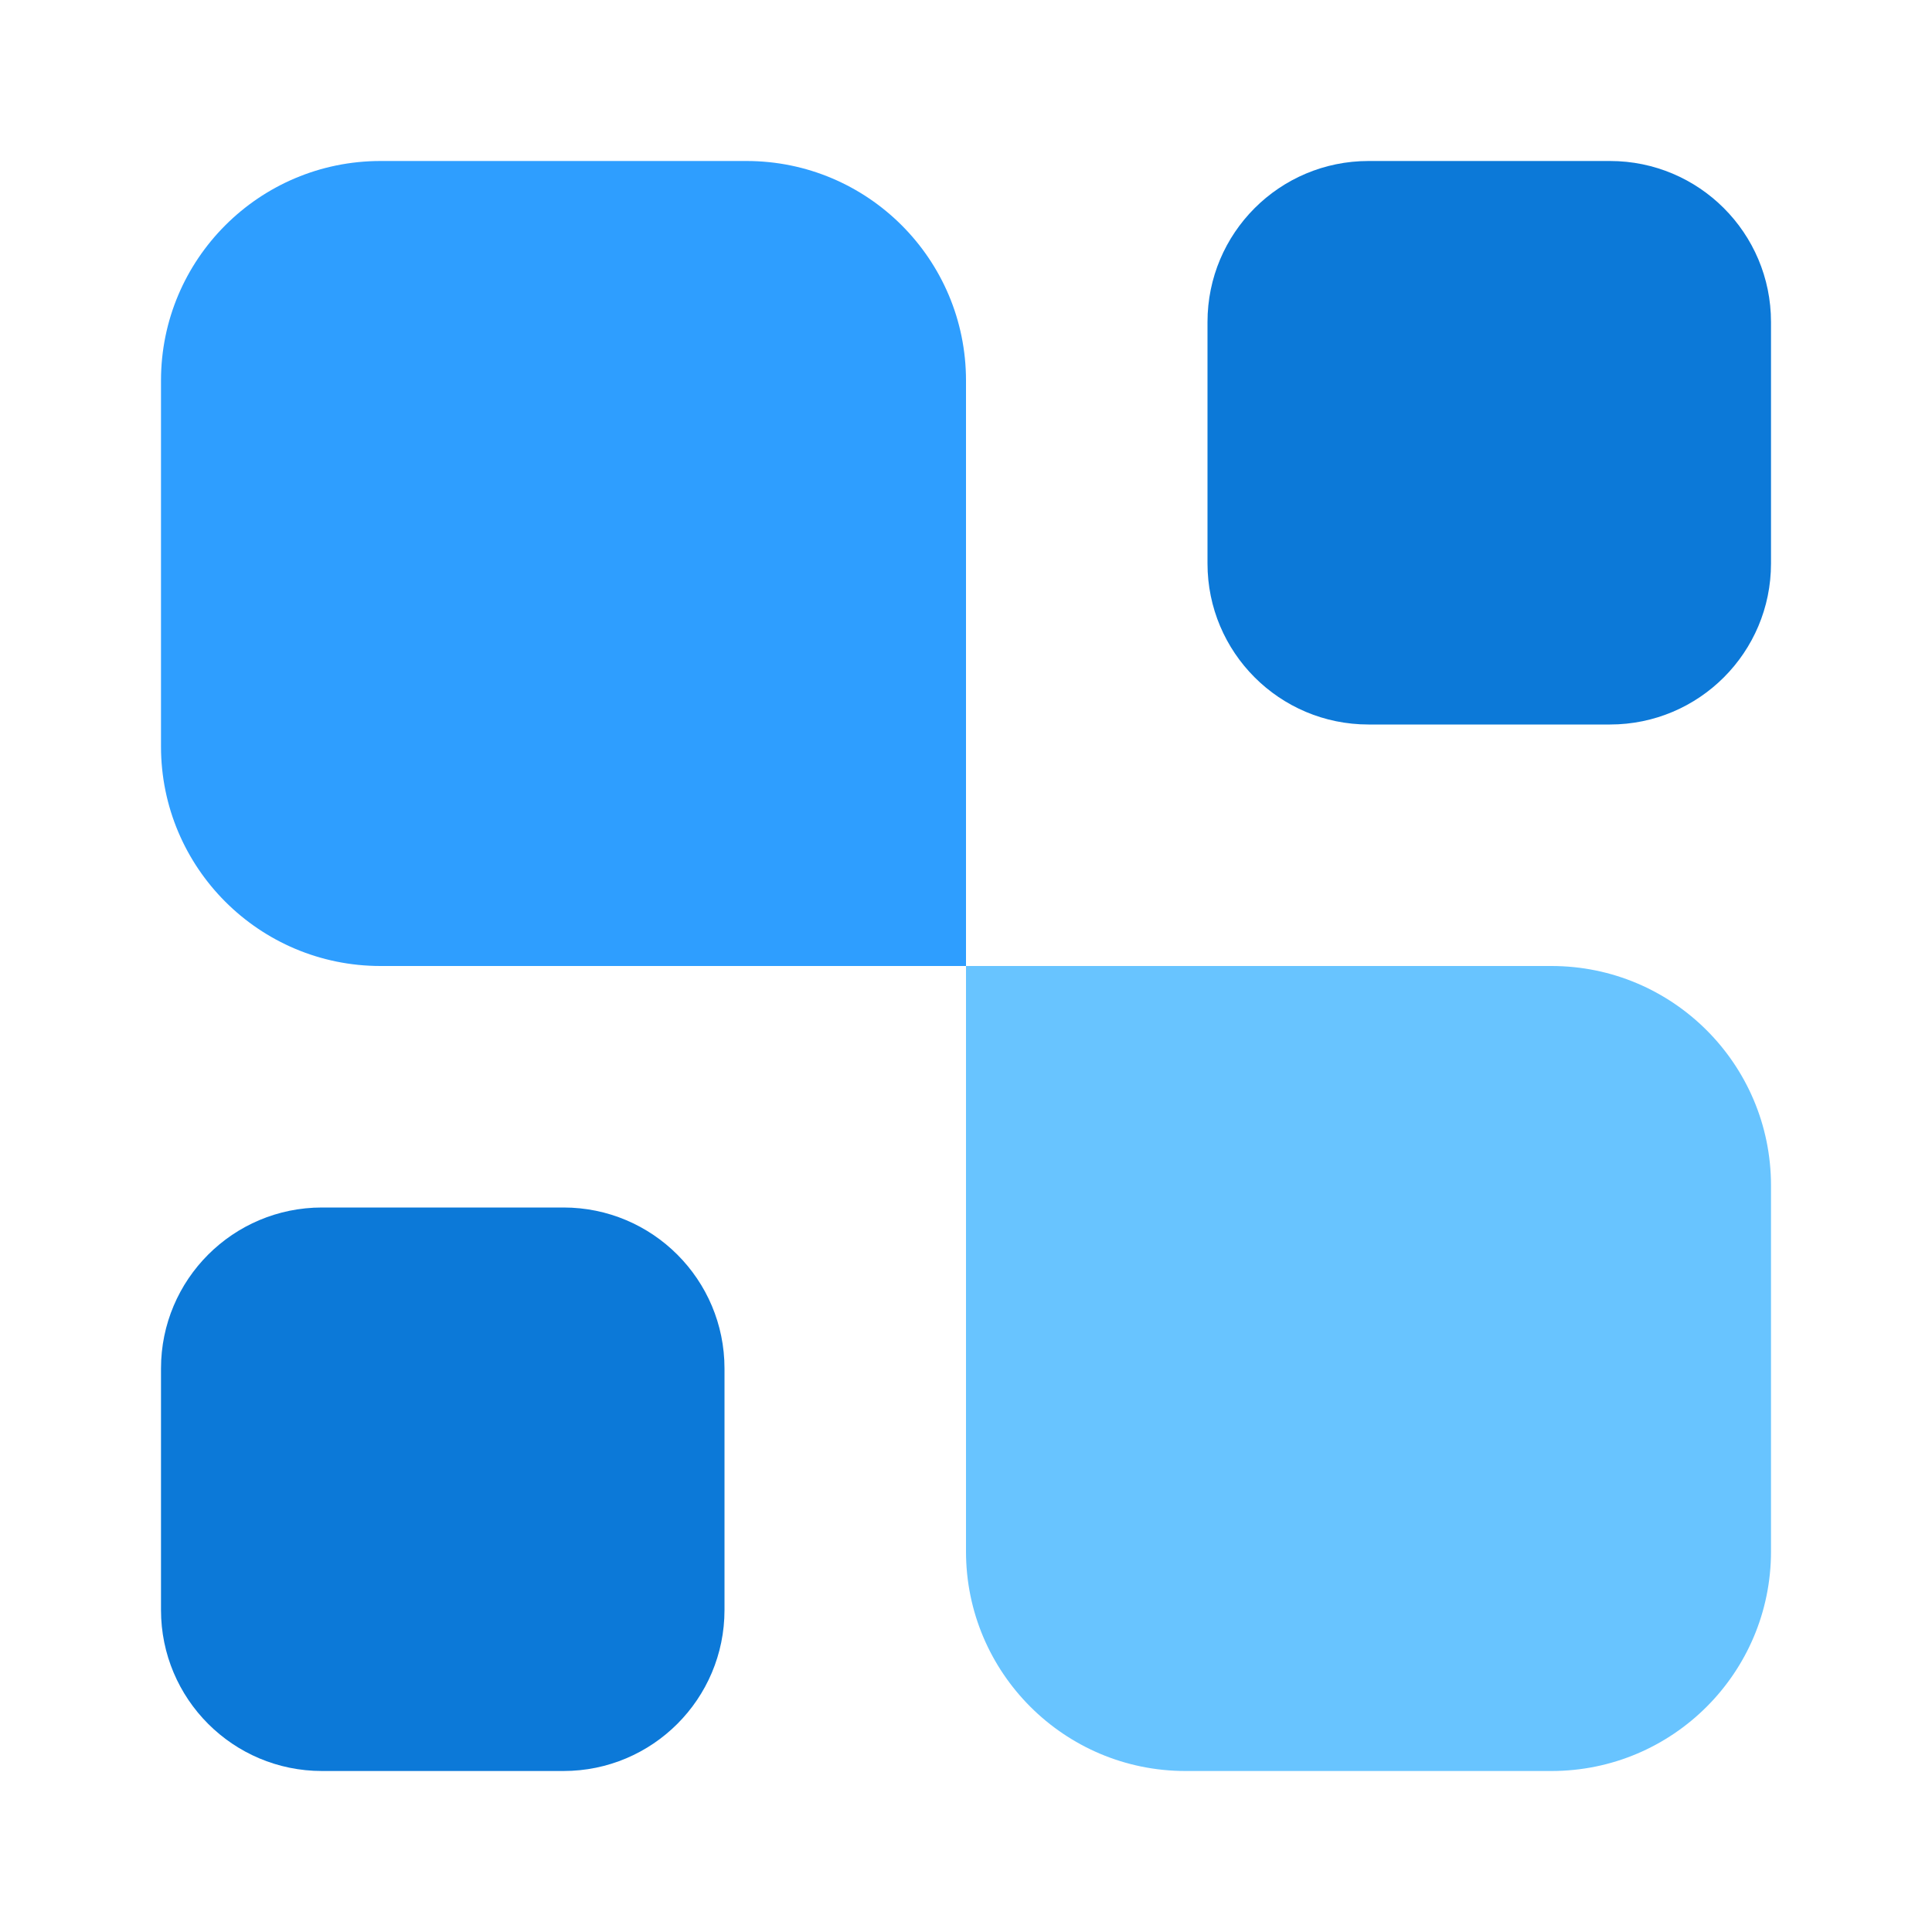
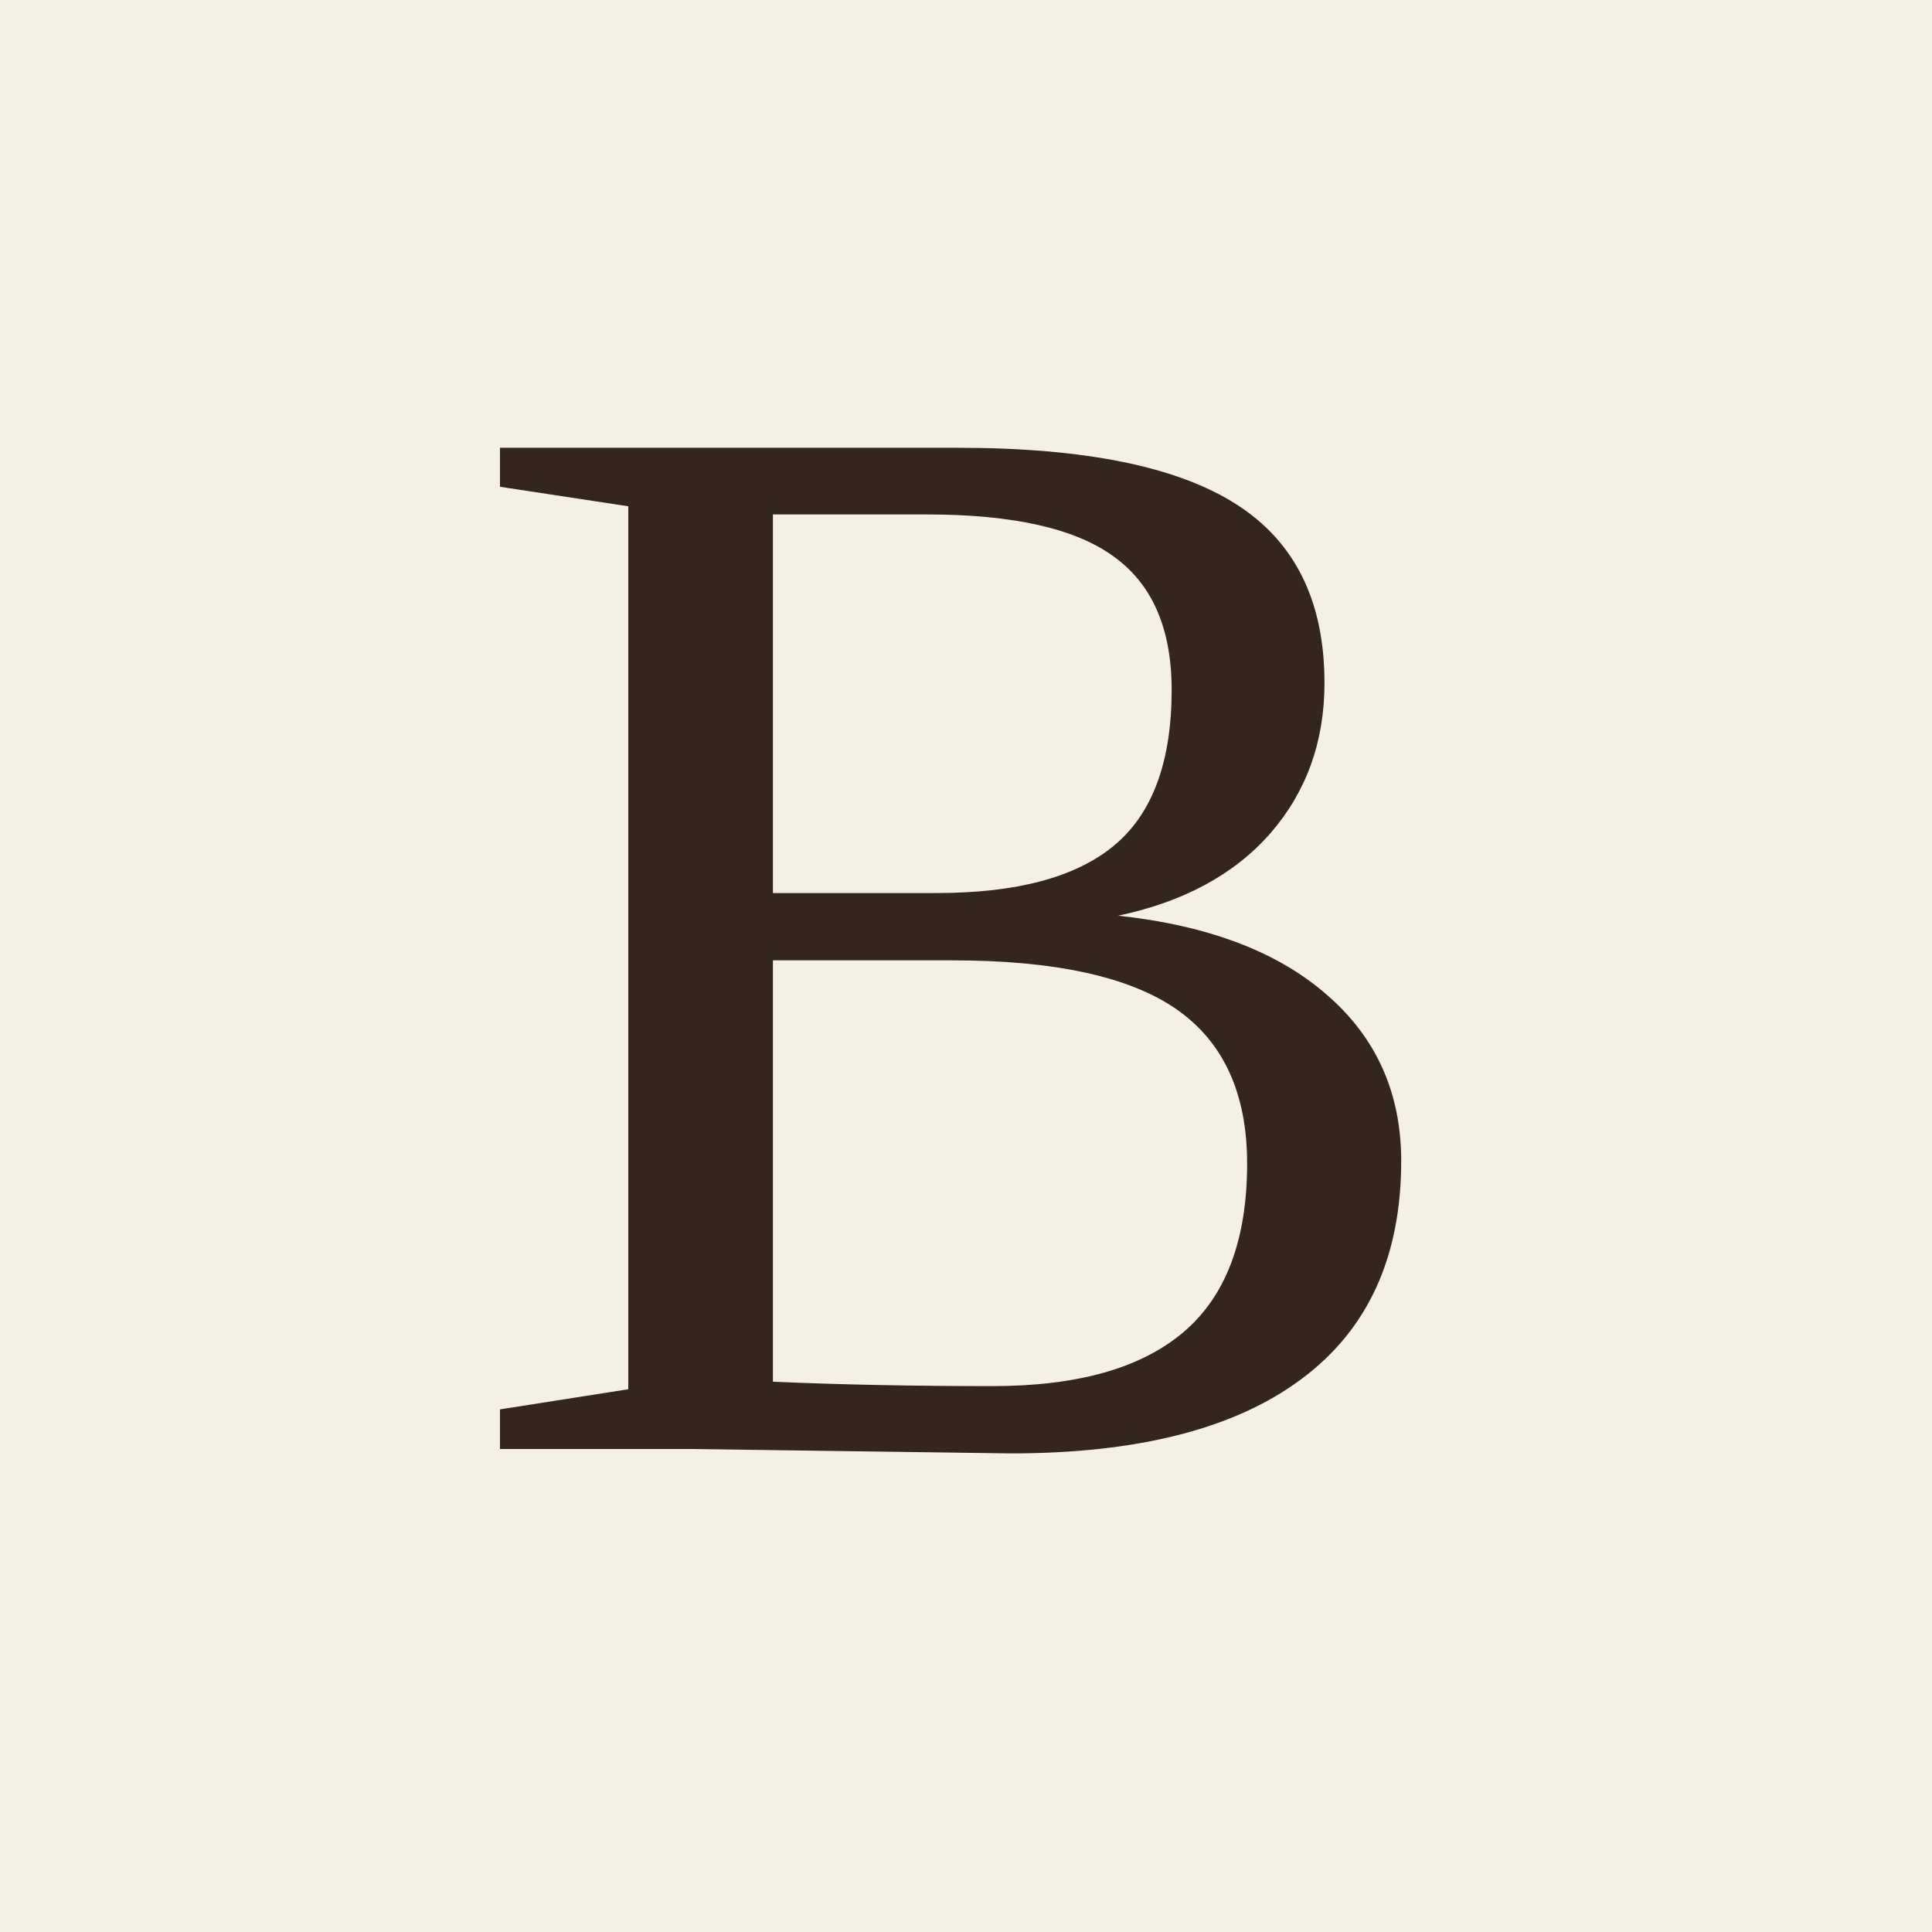
- <svg xmlns="http://www.w3.org/2000/svg" width="24" height="24" viewBox="0 0 24 24" fill="none">
-   <path d="M22 19.273C22 20.779 20.779 22 19.273 22H14.727C13.221 22 12 20.779 12 19.273V12H19.273C20.779 12 22 13.221 22 14.727V19.273Z" fill="#68C4FF" />
-   <path d="M20 2C21.105 2 22 2.895 22 4V7C22 8.105 21.105 9 20 9H17C15.895 9 15 8.105 15 7V4C15 2.895 15.895 2 17 2H20Z" fill="#0C79D8" />
-   <path d="M7 15C8.105 15 9 15.895 9 17V20C9 21.105 8.105 22 7 22H4C2.895 22 2 21.105 2 20V17C2 15.895 2.895 15 4 15H7Z" fill="#0C79D8" />
-   <path d="M12 12H4.727C3.221 12 2 10.779 2 9.273V4.727C2 3.221 3.221 2 4.727 2H9.273C10.779 2 12 3.221 12 4.727V12Z" fill="#2E9EFF" />
+ <svg xmlns="http://www.w3.org/2000/svg" viewBox="0 0 48 48">
+   <rect width="48" height="48" fill="#F5F0E6" />
+   <text x="24" y="36" fill="#34251E" font-family="Georgia, 'Times New Roman', serif" font-size="38" text-anchor="middle">B</text>
</svg>
